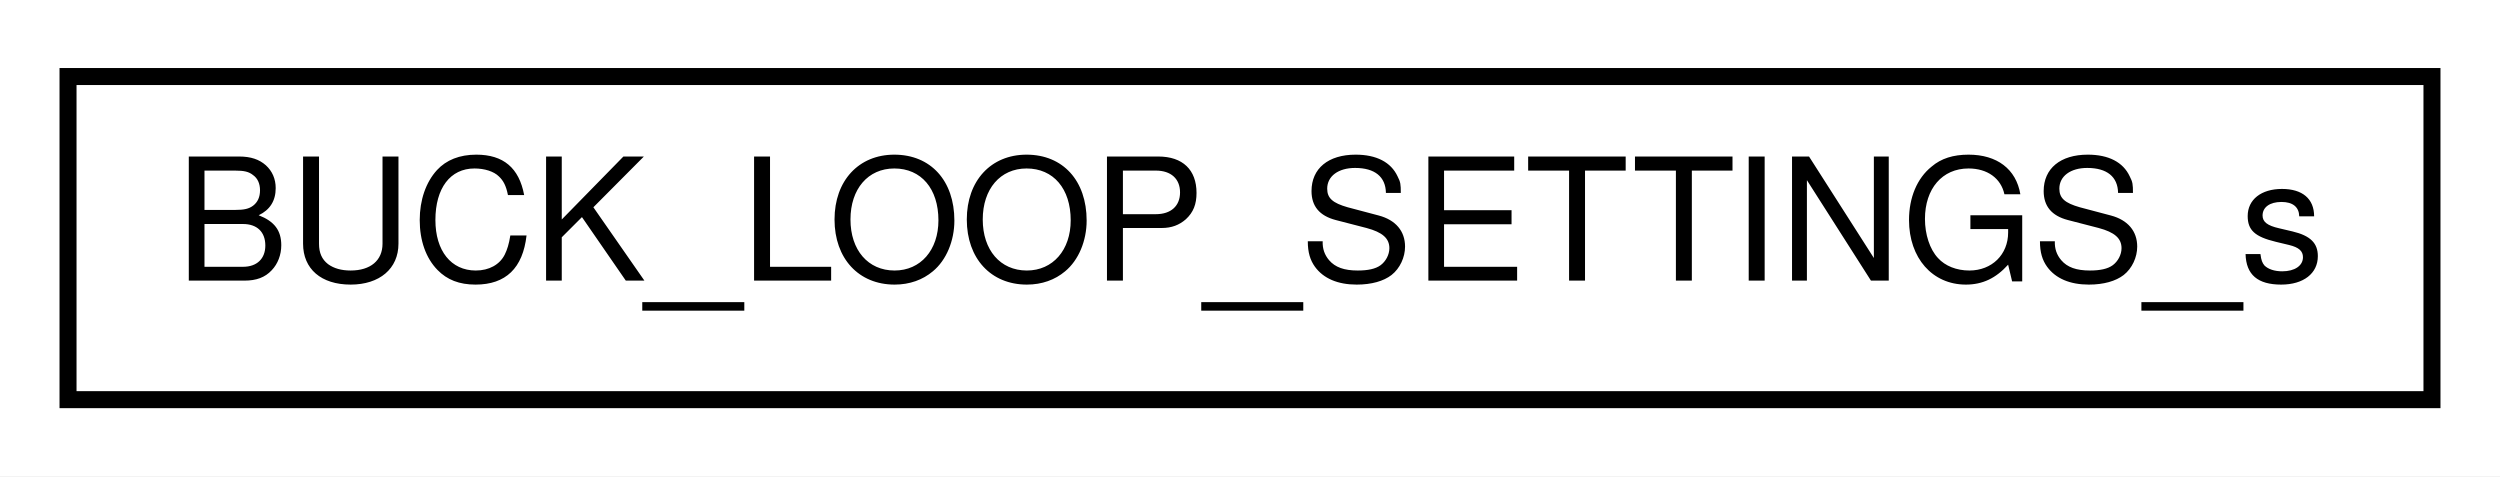
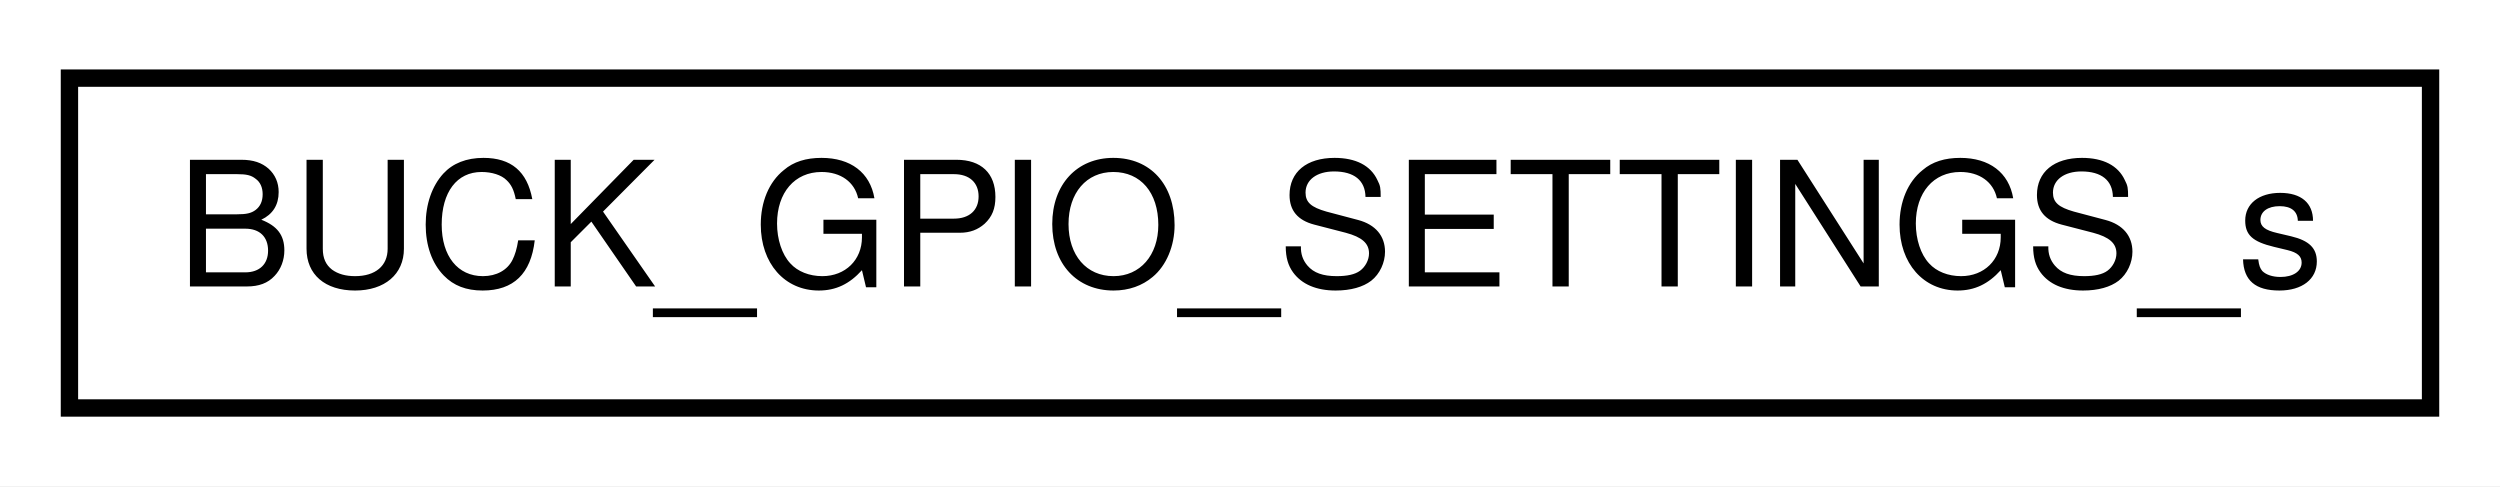
- <svg xmlns="http://www.w3.org/2000/svg" xmlns:xlink="http://www.w3.org/1999/xlink" width="147pt" height="28pt" viewBox="0.00 0.00 147.00 28.00">
+ <svg xmlns="http://www.w3.org/2000/svg" xmlns:xlink="http://www.w3.org/1999/xlink" width="144pt" height="28pt" viewBox="0.00 0.00 144.00 28.00">
  <g id="graph0" class="graph" transform="scale(1 1) rotate(0) translate(4 24)">
-     <polygon fill="white" stroke="transparent" points="-4,4 -4,-24 143,-24 143,4 -4,4" />
+     <polygon fill="white" stroke="transparent" points="-4,4 -4,-24 140,-24 140,4 -4,4" />
    <g id="node1" class="node">
      <g id="a_node1">
-         <a xlink:href="struct_b_u_c_k___l_o_o_p___s_e_t_t_i_n_g_s__s.html" target="_top" xlink:title="Buck converter main settings">
-           <polygon fill="white" stroke="black" points="0,-0.5 0,-19.5 139,-19.5 139,-0.5 0,-0.5" />
-           <text text-anchor="middle" x="69.5" y="-7.5" font-family="Helvetica,sans-Serif" font-size="10.00">BUCK_LOOP_SETTINGS_s</text>
+         <a xlink:href="struct_b_u_c_k___g_p_i_o___s_e_t_t_i_n_g_s__s.html" target="_top" xlink:title="Generic power converter GPIO specifications.">
+           <polygon fill="white" stroke="black" points="0,-0.5 0,-19.5 136,-19.5 136,-0.5 0,-0.5" />
+           <text text-anchor="middle" x="68" y="-7.5" font-family="Helvetica,sans-Serif" font-size="10.00">BUCK_GPIO_SETTINGS_s</text>
        </a>
      </g>
    </g>
  </g>
</svg>
